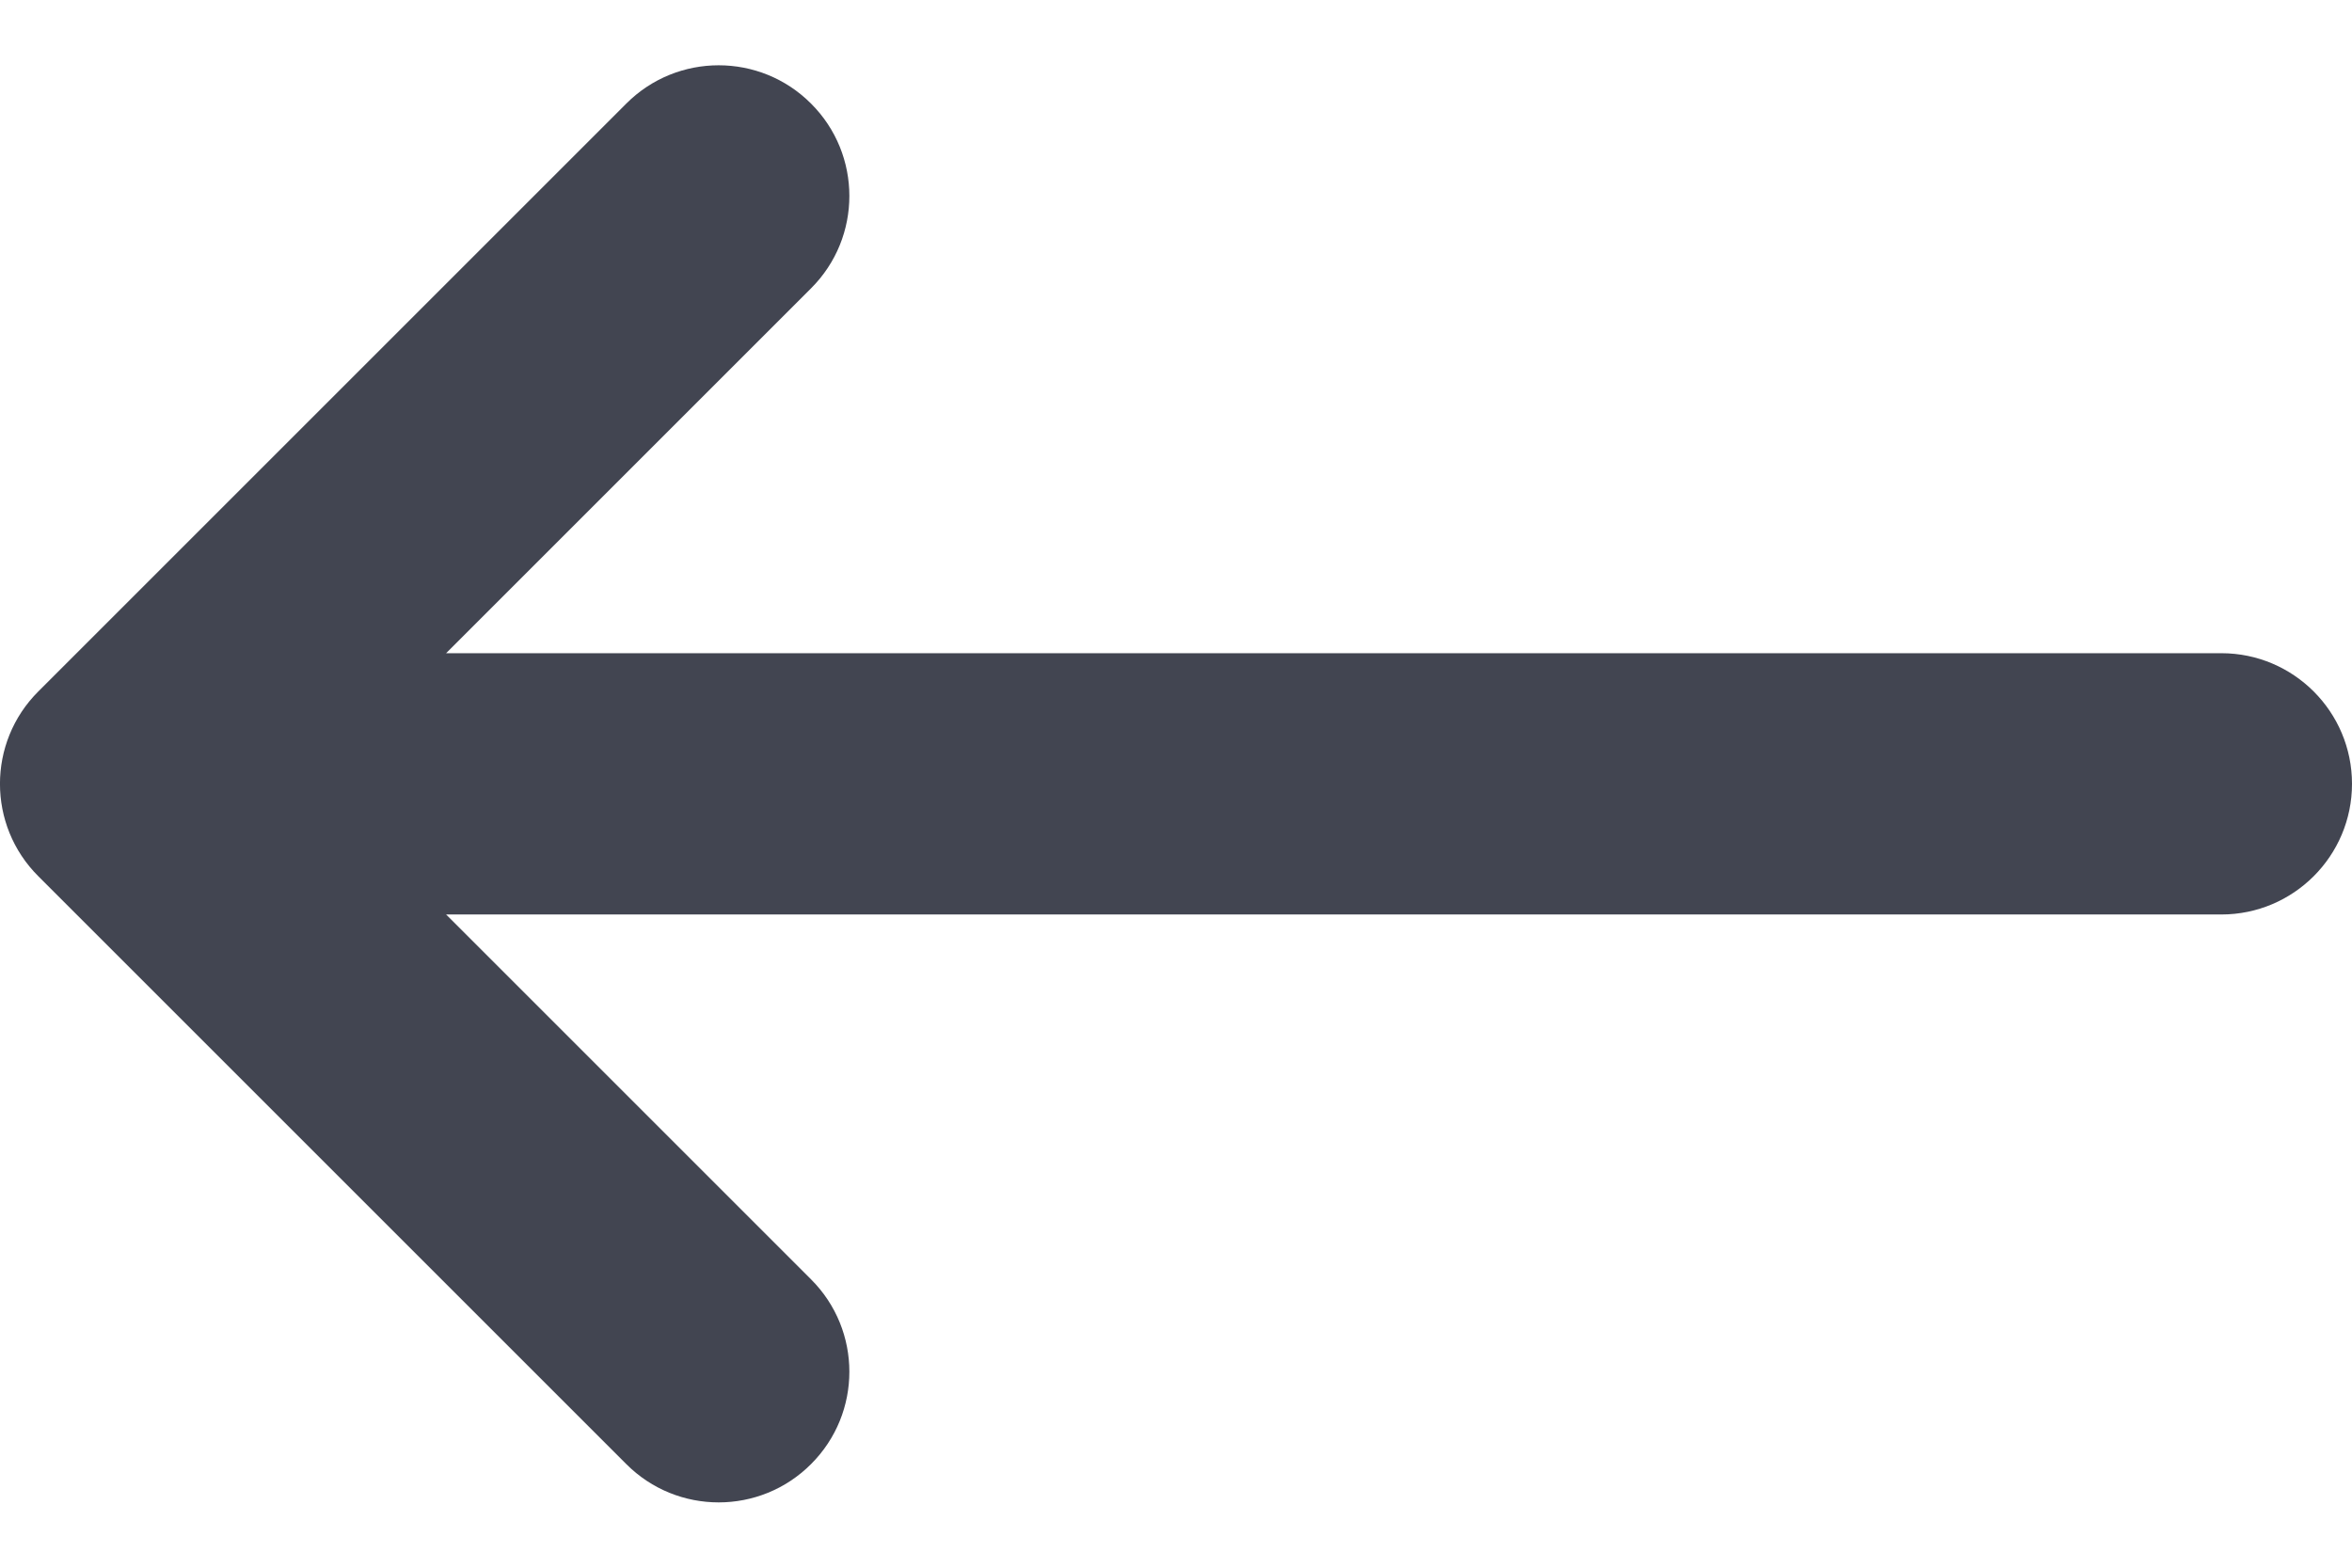
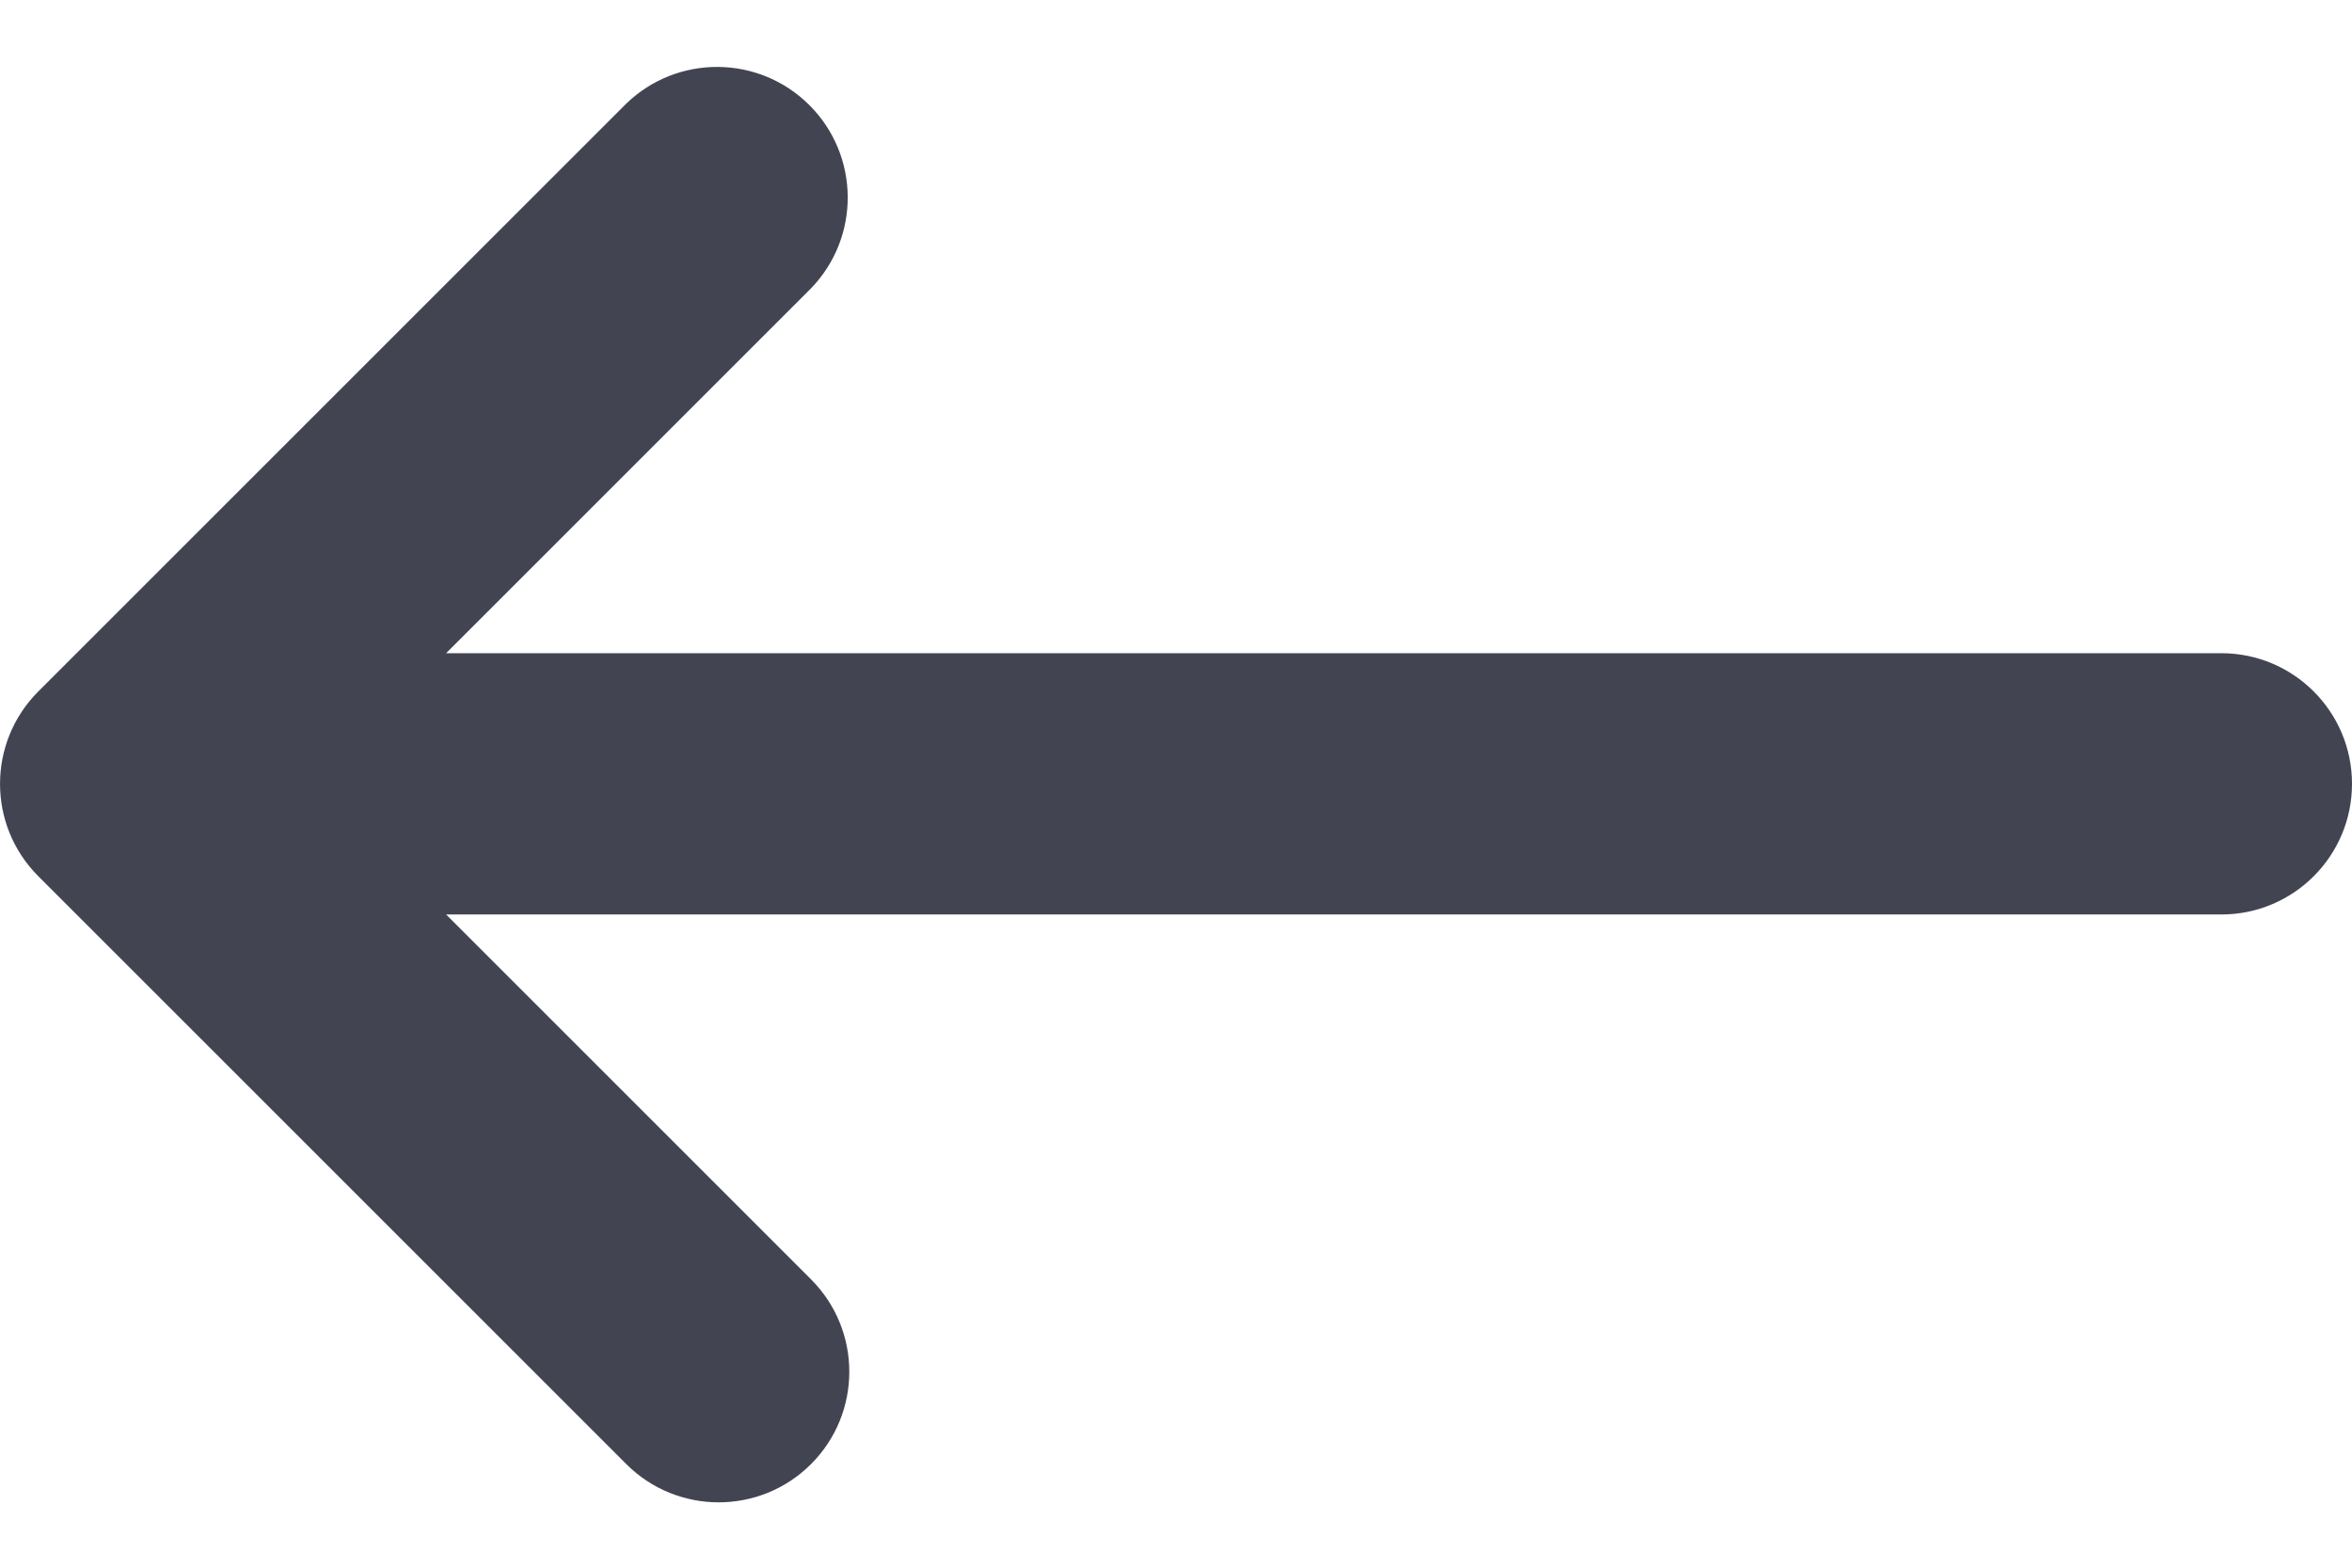
- <svg xmlns="http://www.w3.org/2000/svg" width="18" height="12" viewBox="0 0 18 12" fill="none">
-   <path fill-rule="evenodd" clip-rule="evenodd" d="M6.207 11.207C5.817 11.598 5.183 11.598 4.793 11.207L0.293 6.707C-0.098 6.317 -0.098 5.683 0.293 5.293L4.793 0.793C5.183 0.402 5.817 0.402 6.207 0.793C6.598 1.183 6.598 1.817 6.207 2.207L3.414 5H17C17.552 5 18 5.448 18 6C18 6.552 17.552 7 17 7H3.414L6.207 9.793C6.598 10.183 6.598 10.817 6.207 11.207Z" fill="#424551" />
+ <svg xmlns="http://www.w3.org/2000/svg" width="18" height="12" fill="none">
+   <path fill-rule="evenodd" clip-rule="evenodd" d="M6.207 11.207a1 1 0 01-1.414 0l-4.5-4.5a1 1 0 010-1.414l4.5-4.5a1 1 0 011.414 1.414L3.414 5H17a1 1 0 110 2H3.414l2.793 2.793a1 1 0 010 1.414z" fill="#424551" />
</svg>
